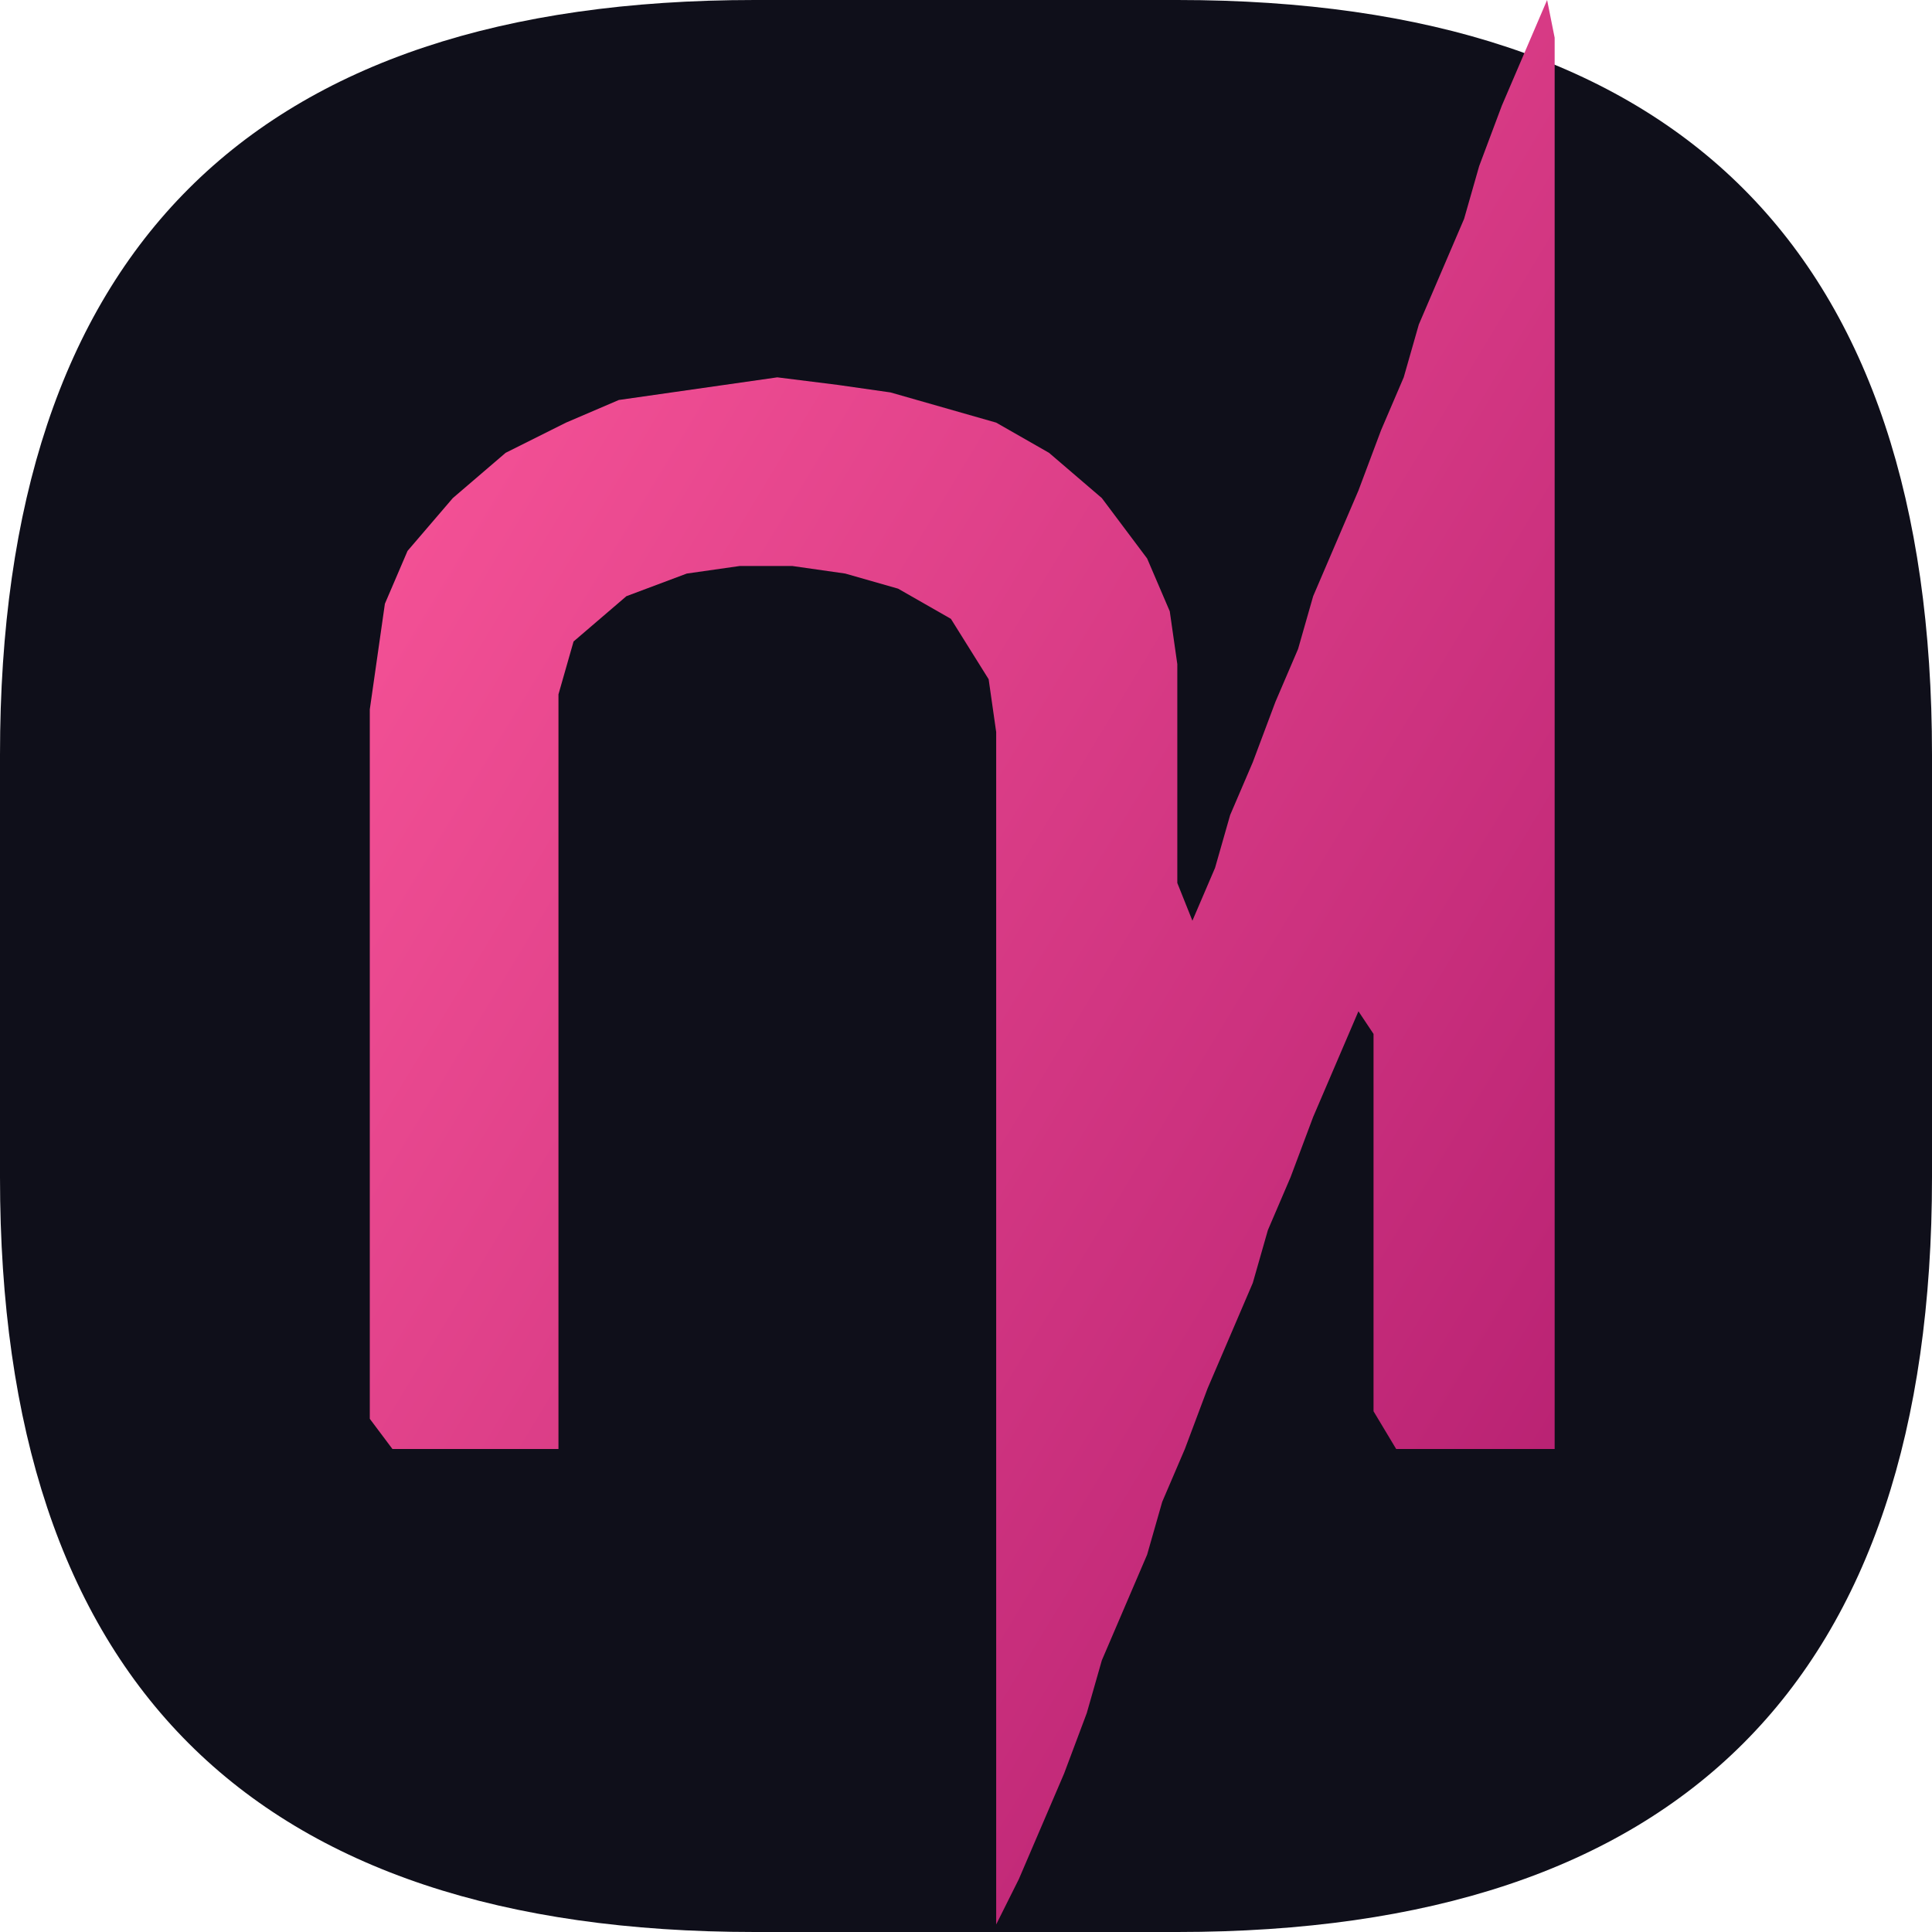
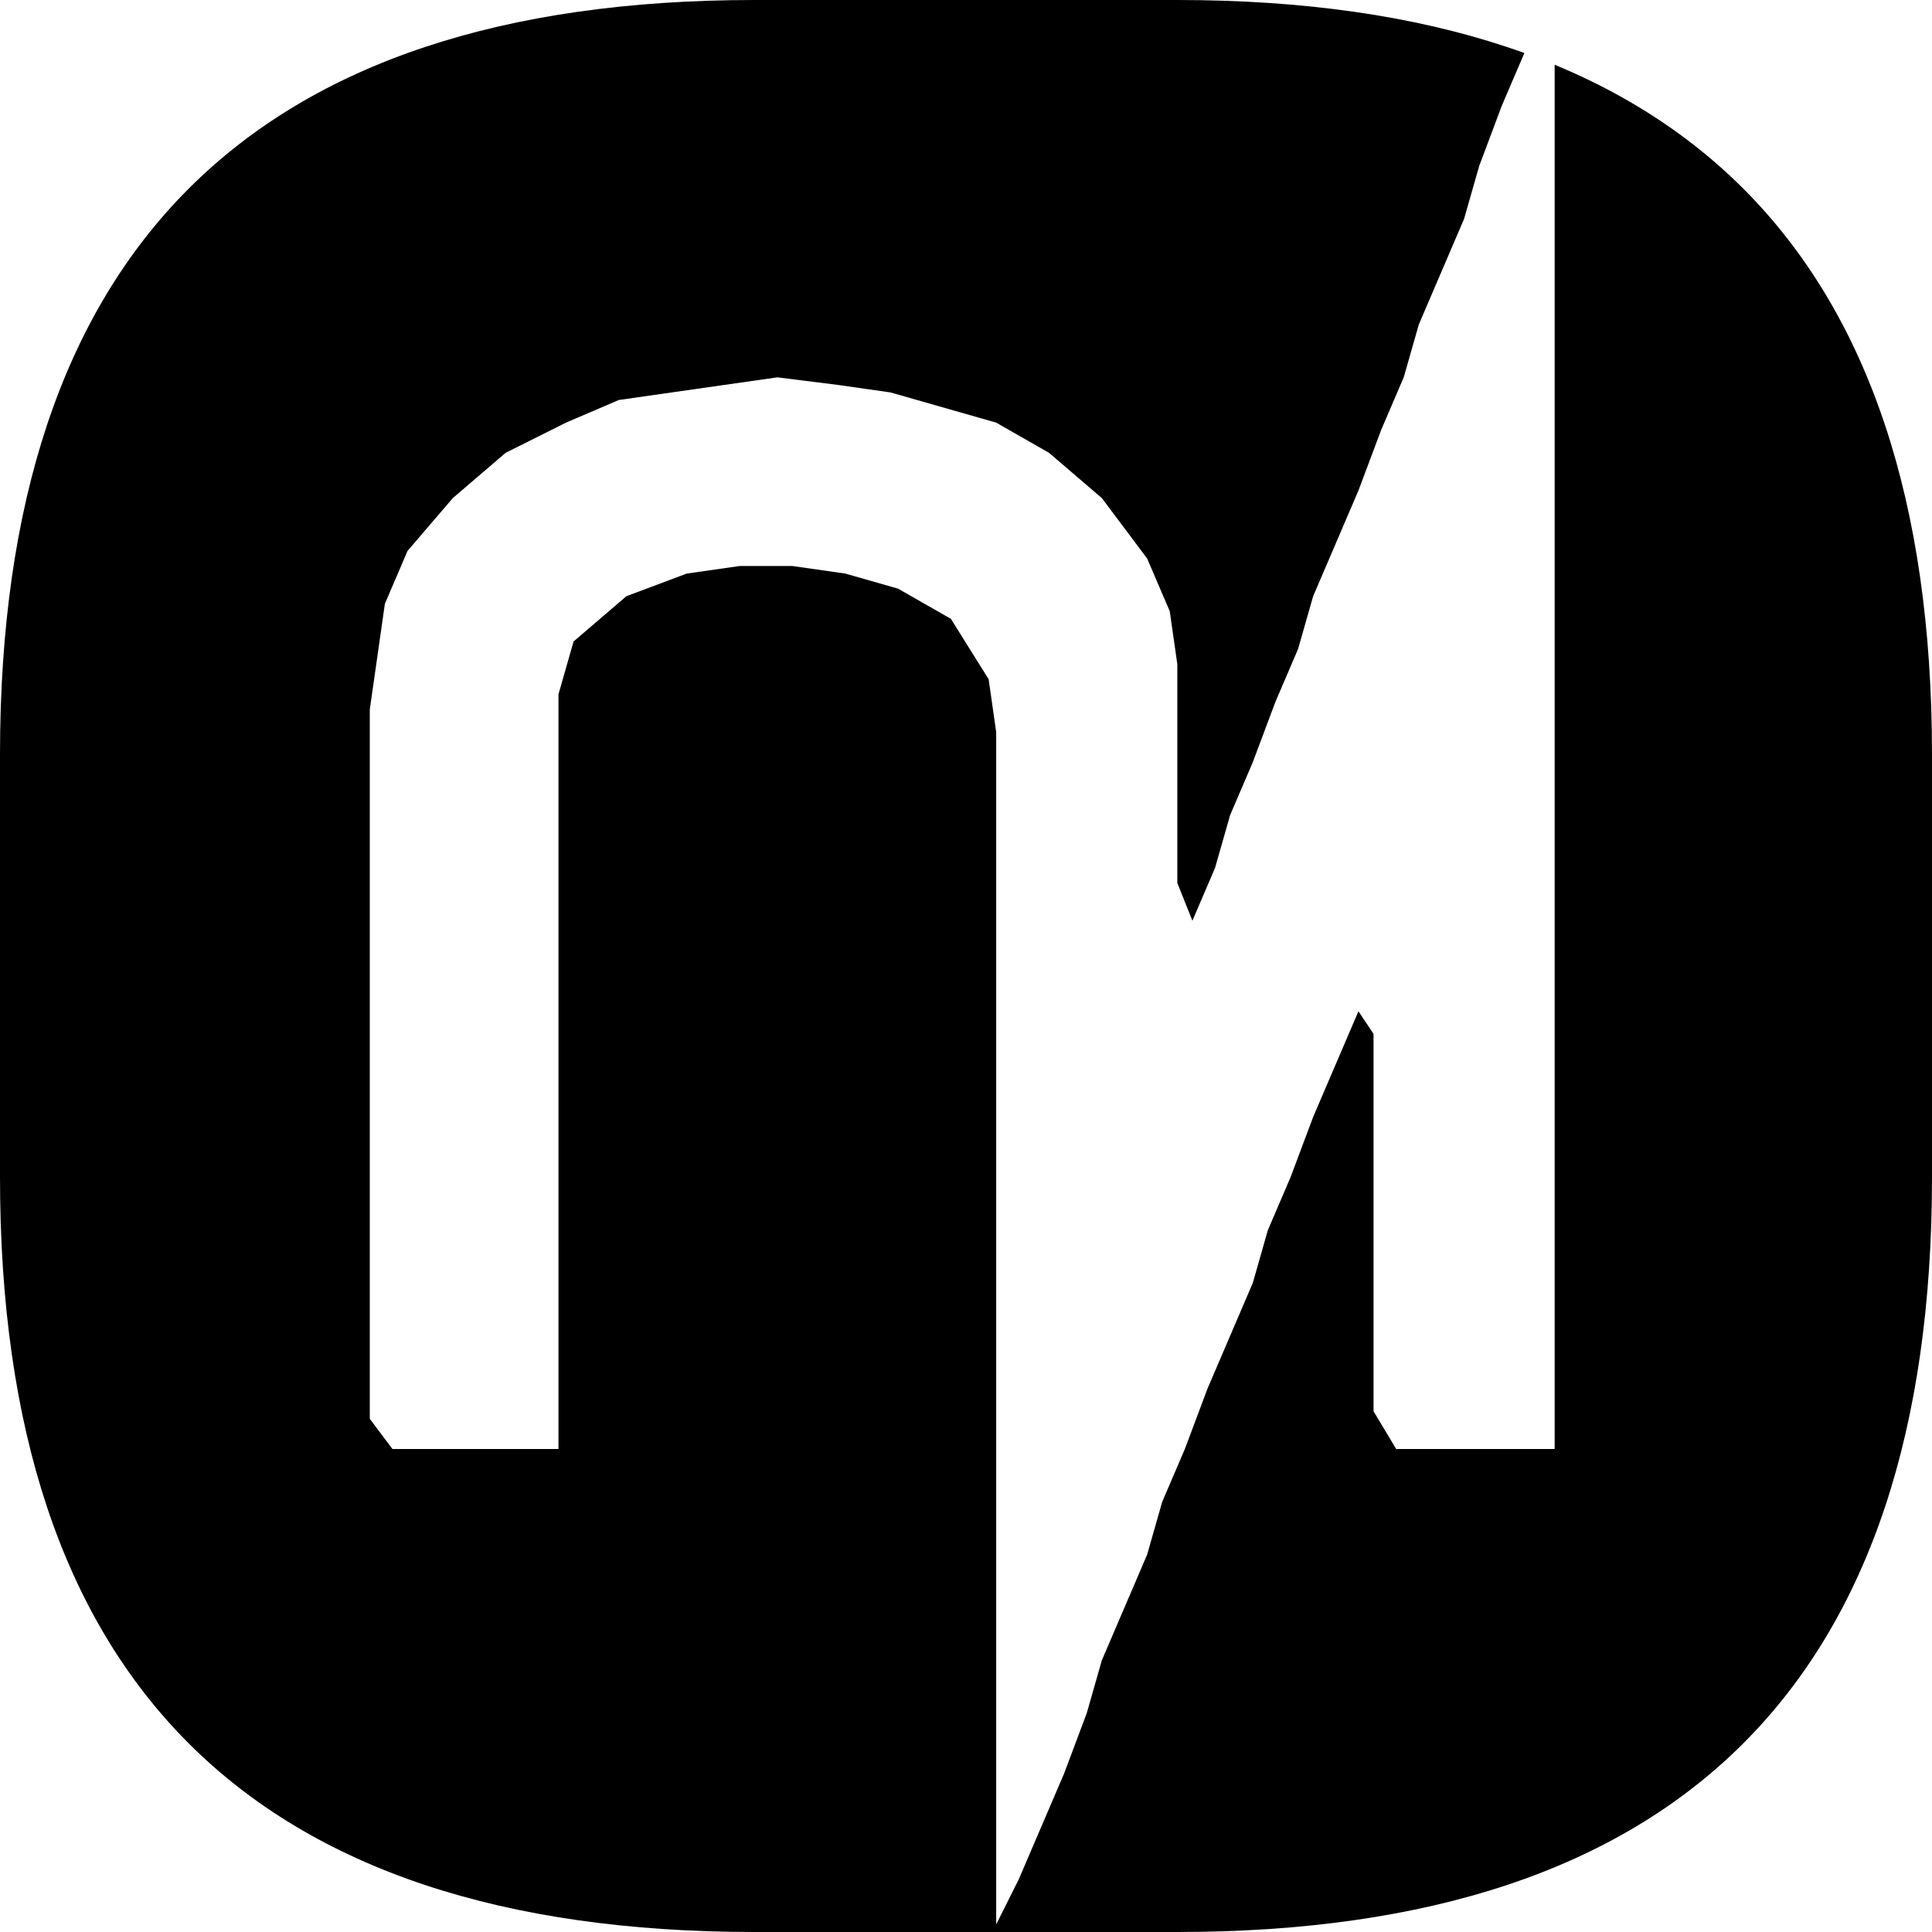
<svg xmlns="http://www.w3.org/2000/svg" viewBox="0 0 256 256" width="32" height="32">
  <defs>
    <linearGradient id="brandGradient" x1="0%" y1="0%" x2="100%" y2="100%">
-       <stop offset="0%" stop-color="#FF5A9C" />
-       <stop offset="100%" stop-color="#B01B6E" />
+       <stop offset="0%" stop-color="#ffffff" />
+       <stop offset="100%" stop-color="#ffffff" />
    </linearGradient>
  </defs>
-   <path d="M100,0 H156 Q256,0 256,100 V156 Q256,256 156,256 H100 Q0,256 0,156 V100 Q0,0 100,0 Z" fill="#0F0F1A" />
+   <path d="M100,0 H156 Q256,0 256,100 V156 Q256,256 156,256 H100 Q0,256 0,156 V100 Q0,0 100,0 Z" fill="#000000" />
  <path d="M205,0 L202,7 L199,14 L196,22 L194,29 L191,36 L188,43 L186,50            L183,57 L180,65 L177,72 L174,79 L172,86 L169,93 L166,101            L163,108 L161,115 L158,122 L156,117 L156,110 L156,95            L156,88 L155,81 L152,74 L146,66 L139,60 L132,56 L125,54            L118,52 L111,51 L103,50 L96,51 L89,52 L82,53 L75,56            L67,60 L60,66 L54,73 L51,80 L50,87 L49,94 L49,102            L49,109 L49,116 L49,123 L49,130 L49,138 L49,145 L49,152            L49,159 L49,166 L49,173 L49,181 L49,188 L52,192 L59,192            L66,192 L74,192 L74,185 L74,178 L74,171 L74,164 L74,157            L74,149 L74,142 L74,135 L74,128 L74,121 L74,113 L74,106            L74,99 L74,92 L76,85 L83,79 L91,76 L98,75 L105,75            L112,76 L119,78 L126,82 L131,90 L132,97 L132,104 L132,111            L132,118 L132,126 L132,133 L132,140 L132,147 L132,154            L132,161 L132,169 L132,176 L132,183 L132,190 L132,197            L132,205 L132,212 L132,219 L132,226 L132,233 L132,240            L132,248 L132,255 L135,249 L138,242 L141,235 L144,227            L146,220 L149,213 L152,206 L154,199 L157,192 L160,184            L163,177 L166,170 L168,163 L171,156 L174,148 L177,141            L180,134 L182,137 L182,144 L182,151 L182,159 L182,166            L182,173 L182,180 L182,187 L185,192 L192,192 L199,192            L206,192 L206,185 L206,178 L206,170 L206,163 L206,156            L206,149 L206,142 L206,134 L206,127 L206,120 L206,113            L206,106 L206,99 L206,91 L206,84 L206,77 L206,70 L206,63            L206,55 L206,48 L206,41 L206,34 L206,27 L206,20 L206,12            L206,5 L205,0 Z" fill="url(#brandGradient)" />
</svg>
